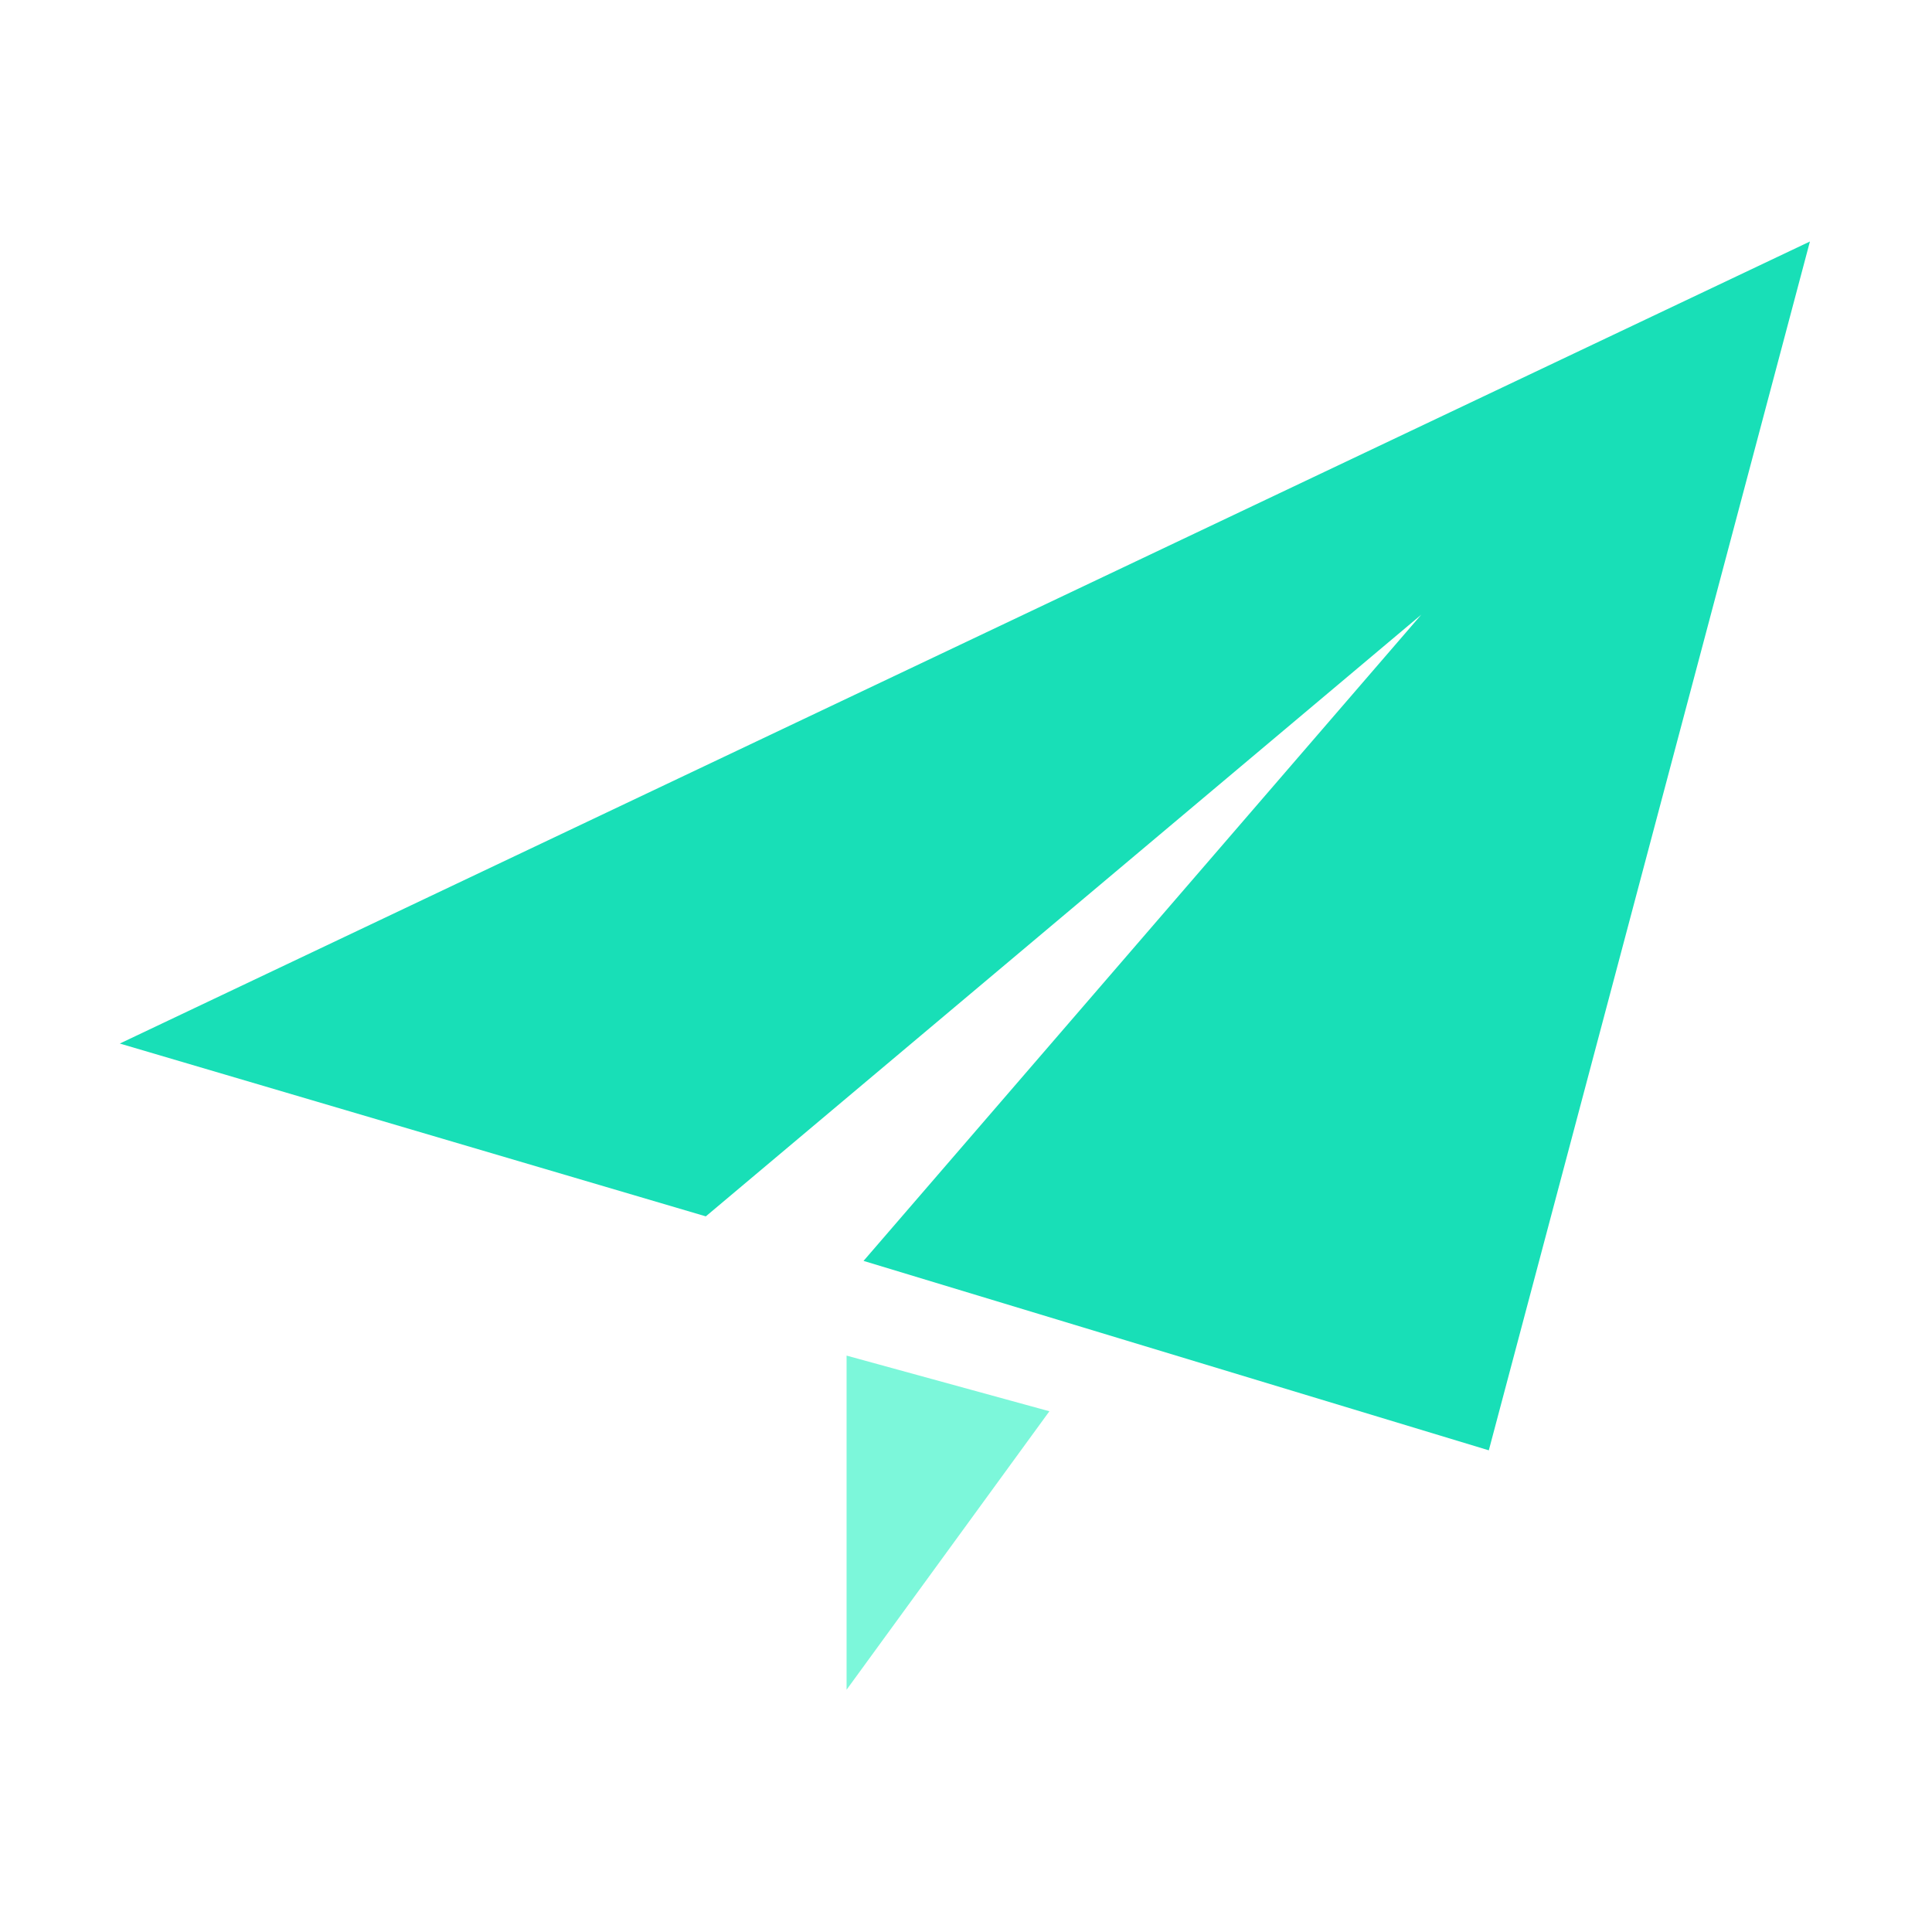
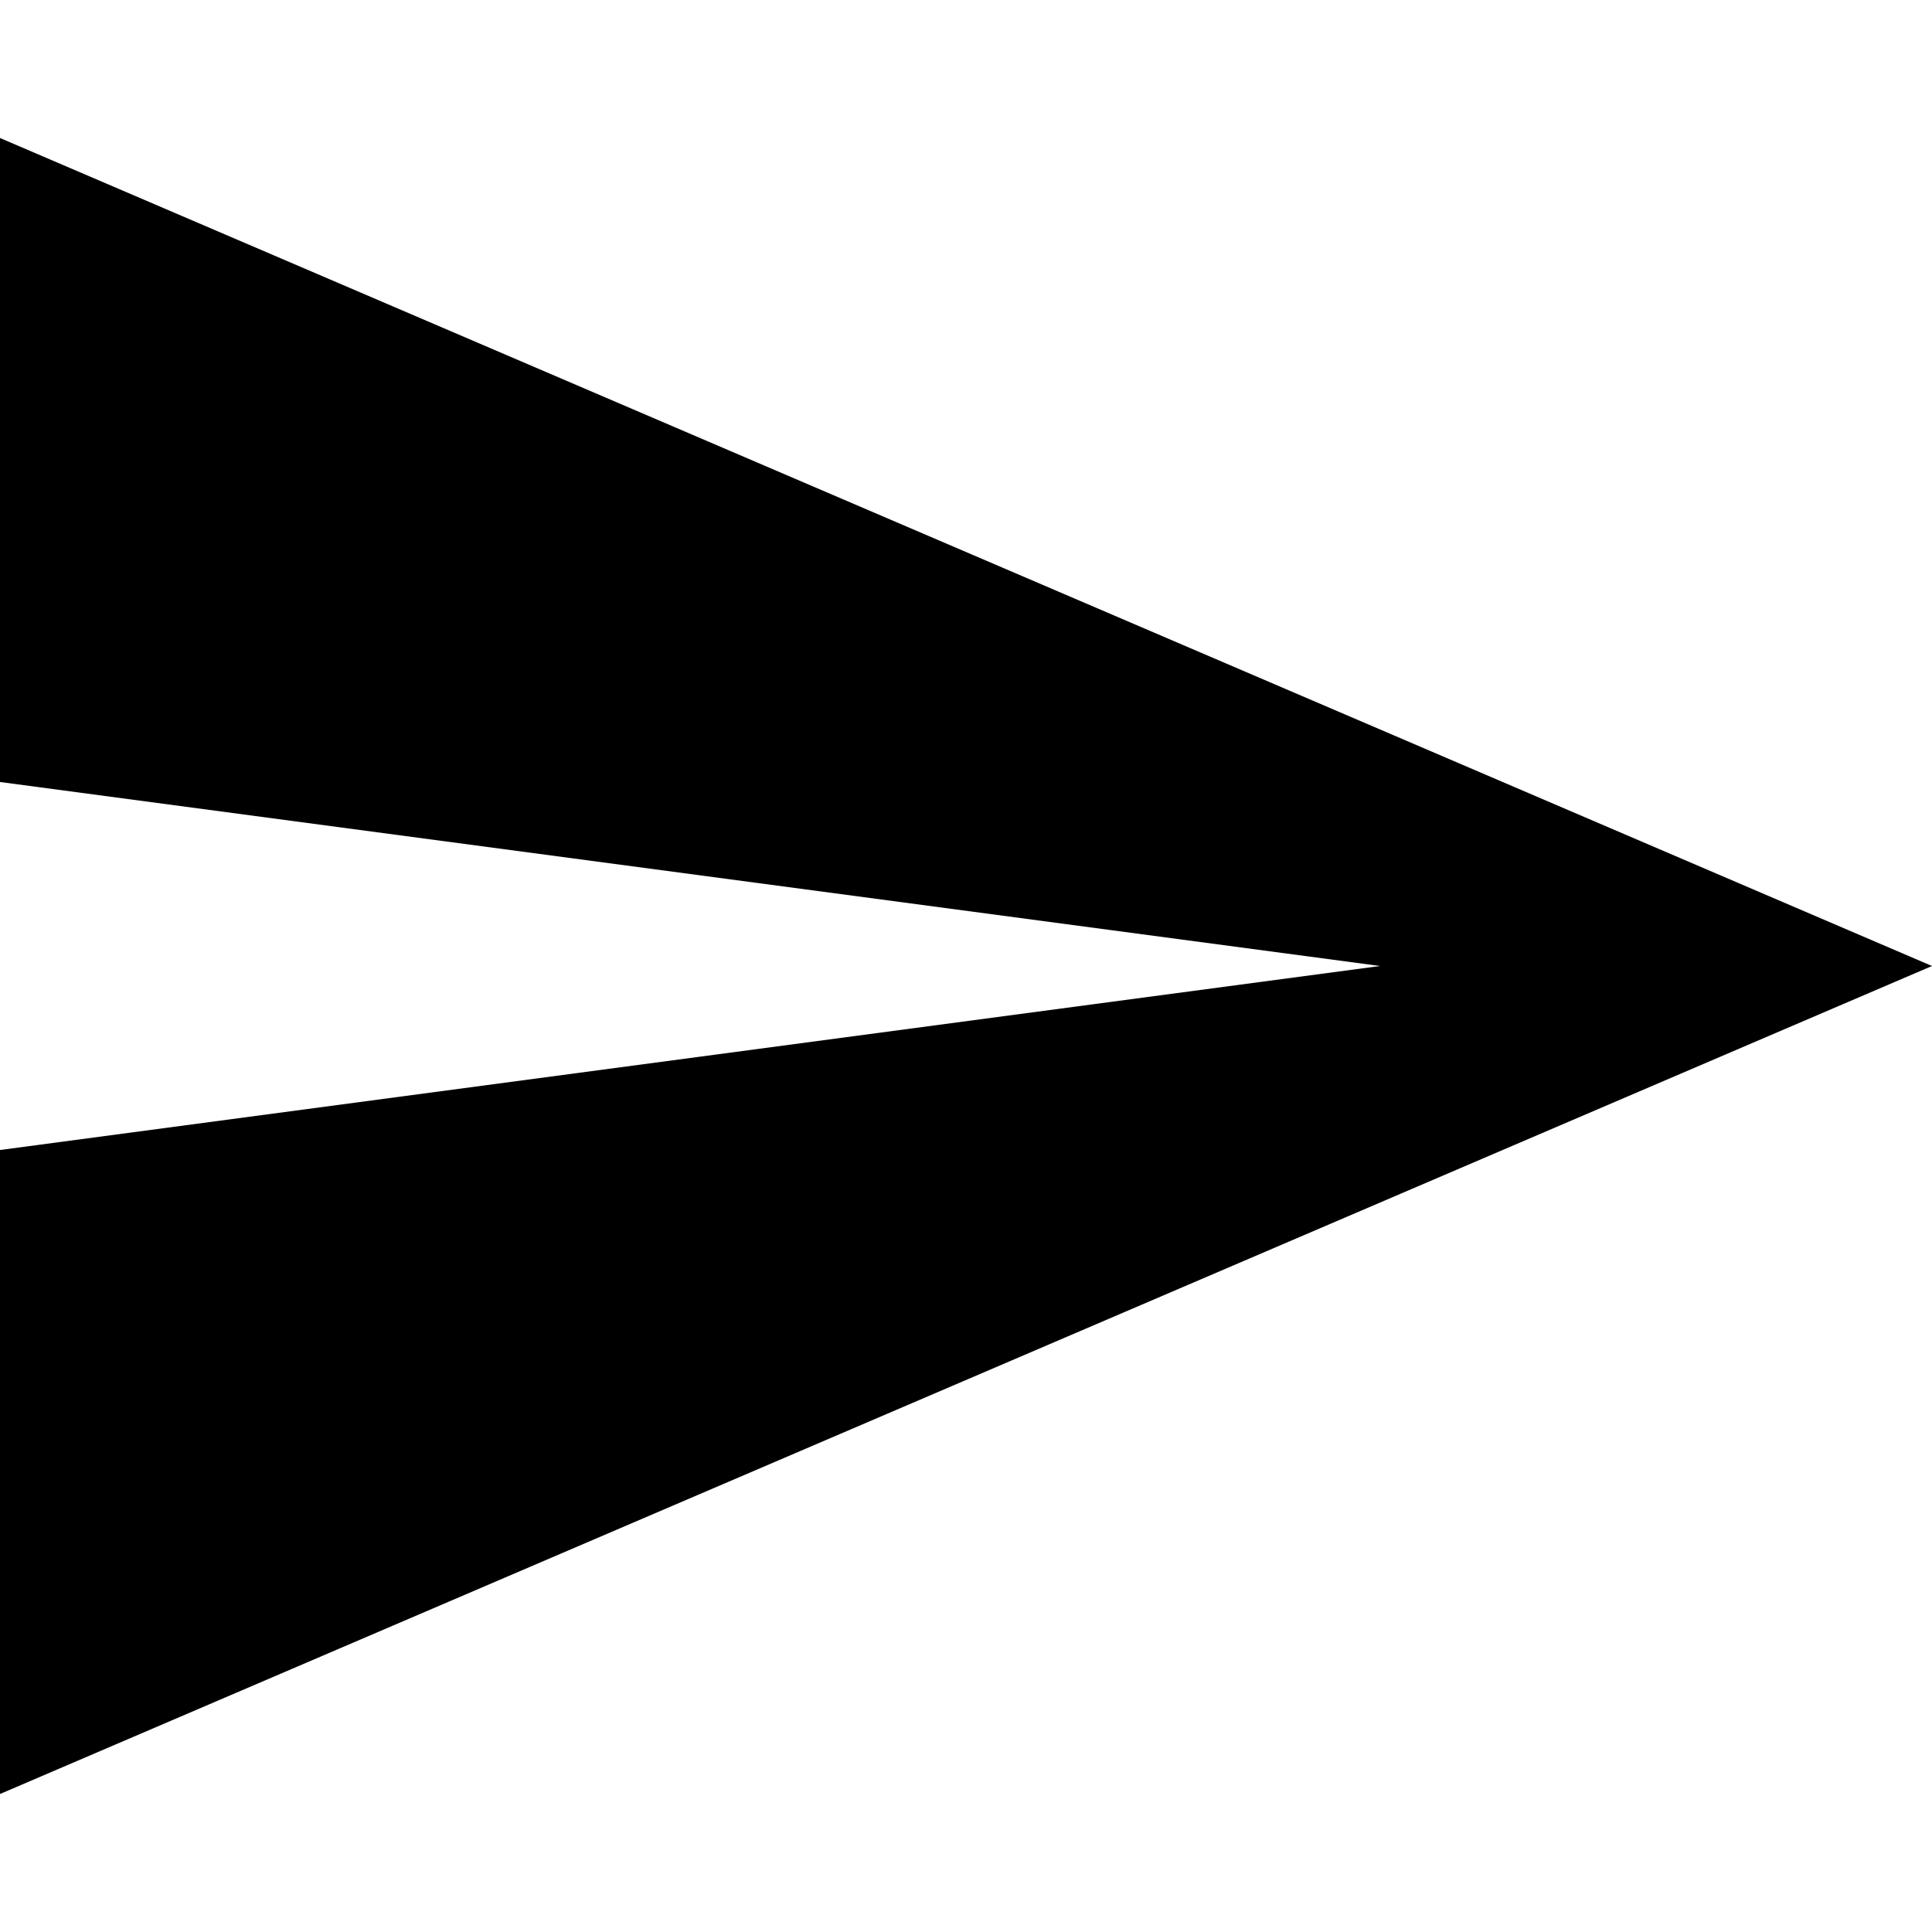
- <svg xmlns="http://www.w3.org/2000/svg" class="icon" height="512" viewBox="0 0 1024 1024" version="1.1">
-   <path d="M789.1 768.7L457.7 668.3l295.6-342.5-379.2 318.9-310.6-91.6L959.3 128z" fill="#18DFB7" />
-   <path d="M448.7 895.6V718.5L556.2 748z" fill="#7CF7DA" />
+ <svg xmlns="http://www.w3.org/2000/svg" version="1.1" id="Capa_1" x="0px" y="0px" width="535.5px" height="535.5px" viewBox="0 0 535.5 535.5" style="enable-background:new 0 0 535.5 535.5;" xml:space="preserve">
+   <g>
+     <g id="send">
+       <polygon points="0,497.25 535.5,267.75 0,38.25 0,216.75 382.5,267.75 0,318.75   " />
+     </g>
+   </g>
+   <g>
+ </g>
+   <g>
+ </g>
+   <g>
+ </g>
+   <g>
+ </g>
+   <g>
+ </g>
+   <g>
+ </g>
+   <g>
+ </g>
+   <g>
+ </g>
+   <g>
+ </g>
+   <g>
+ </g>
+   <g>
+ </g>
+   <g>
+ </g>
+   <g>
+ </g>
+   <g>
+ </g>
+   <g>
+ </g>
</svg>
